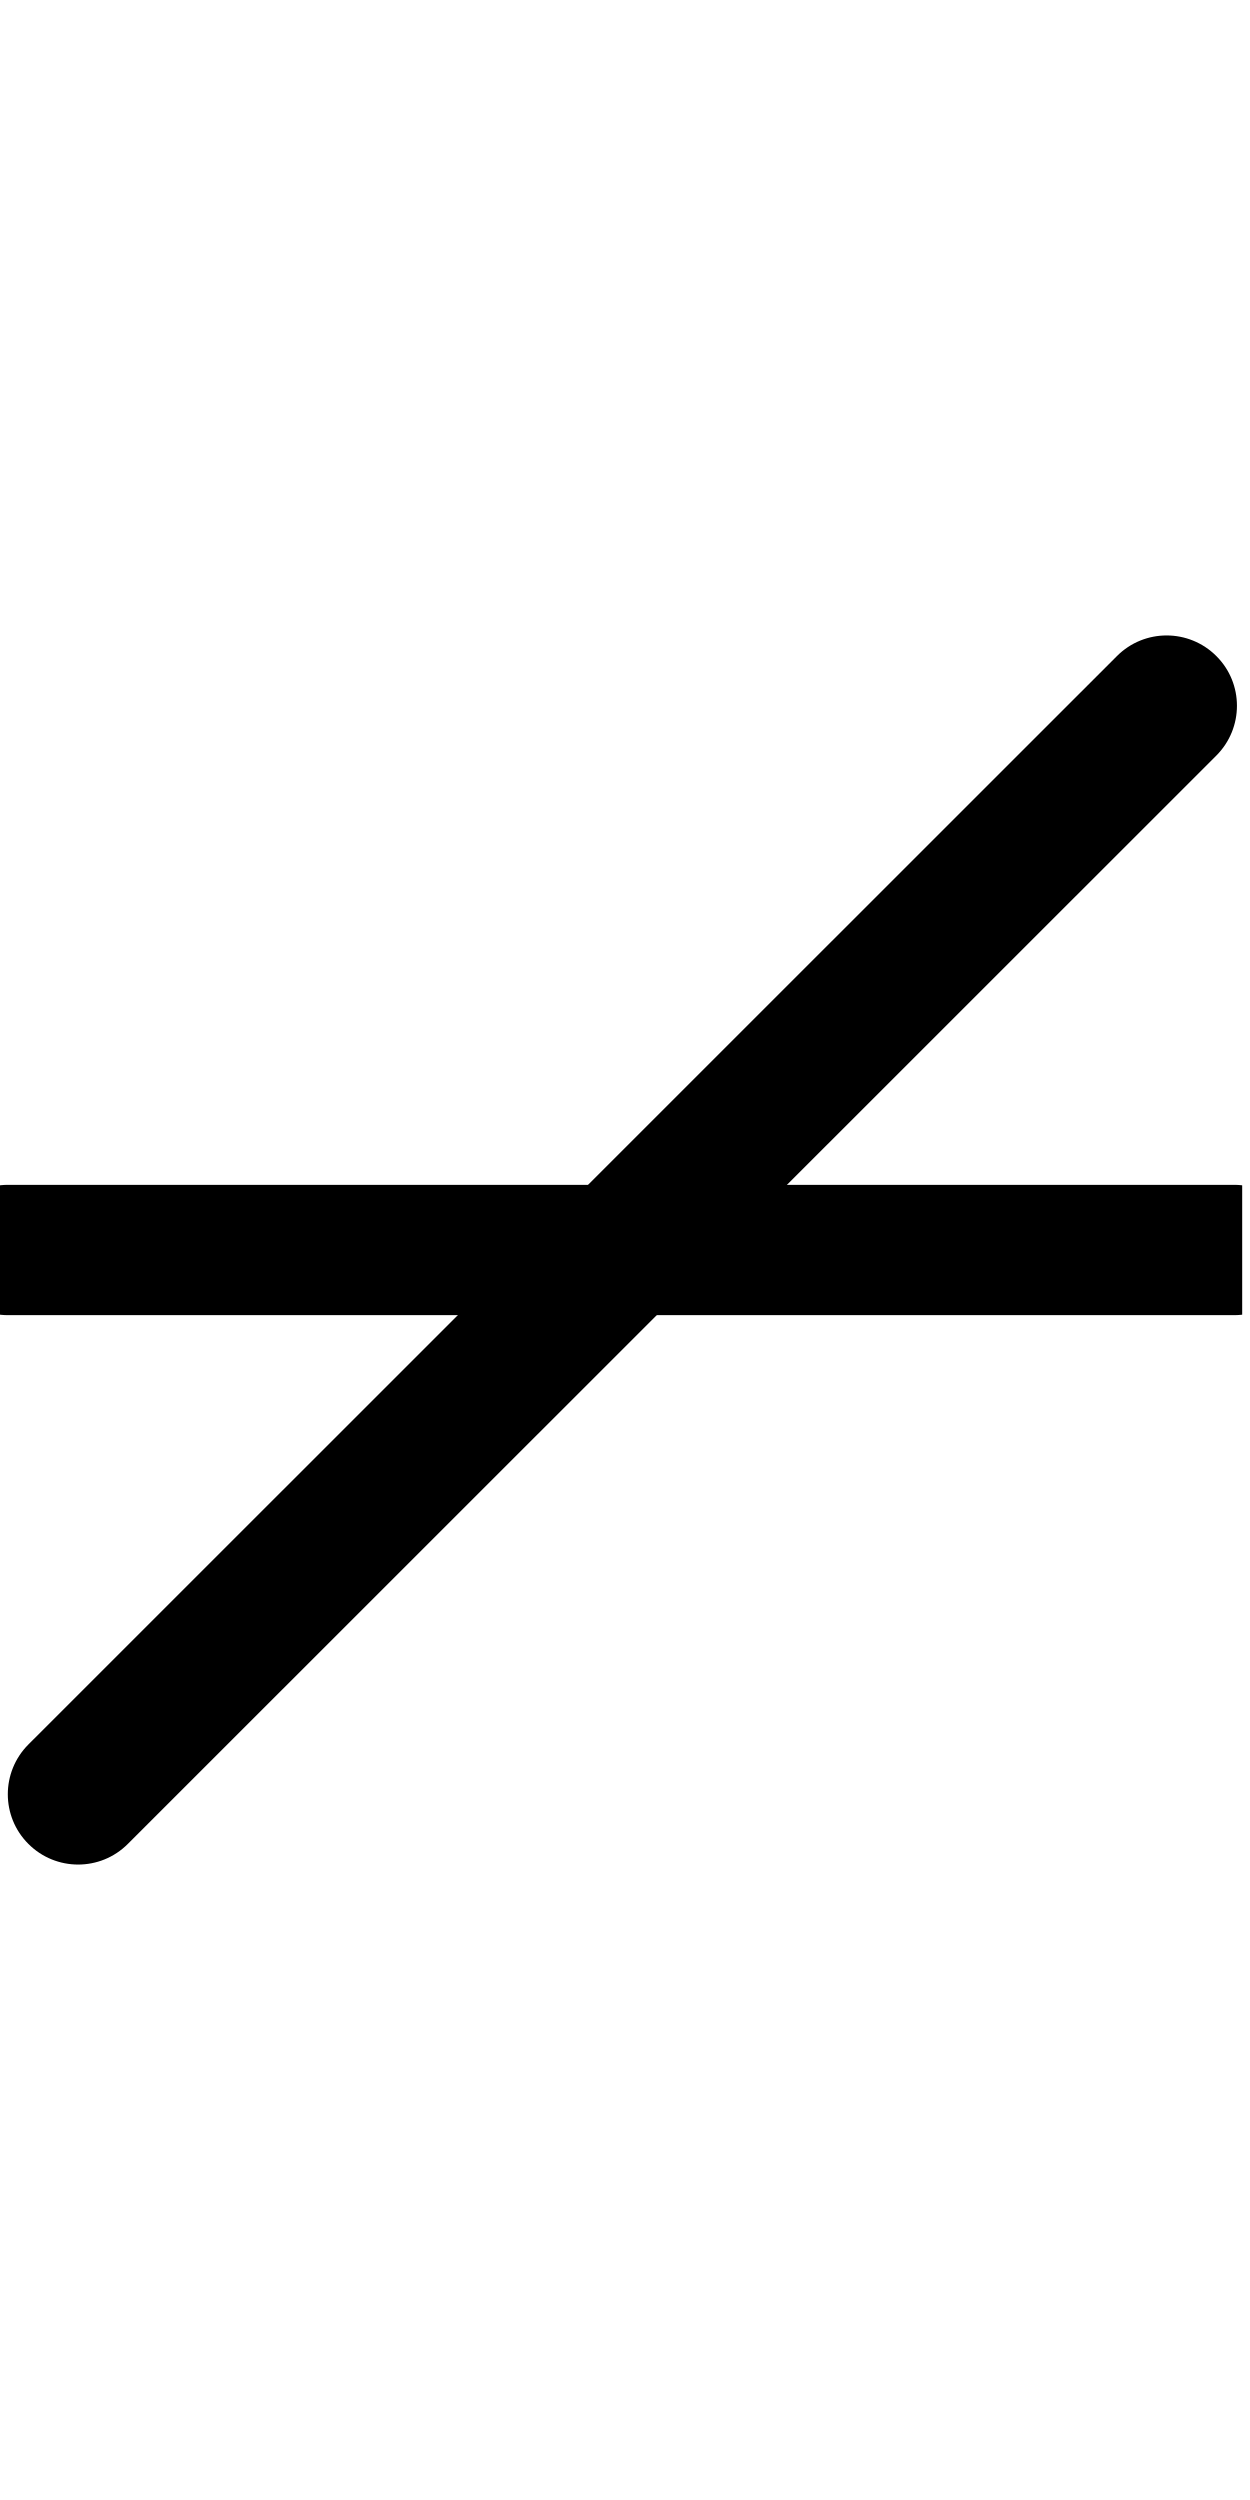
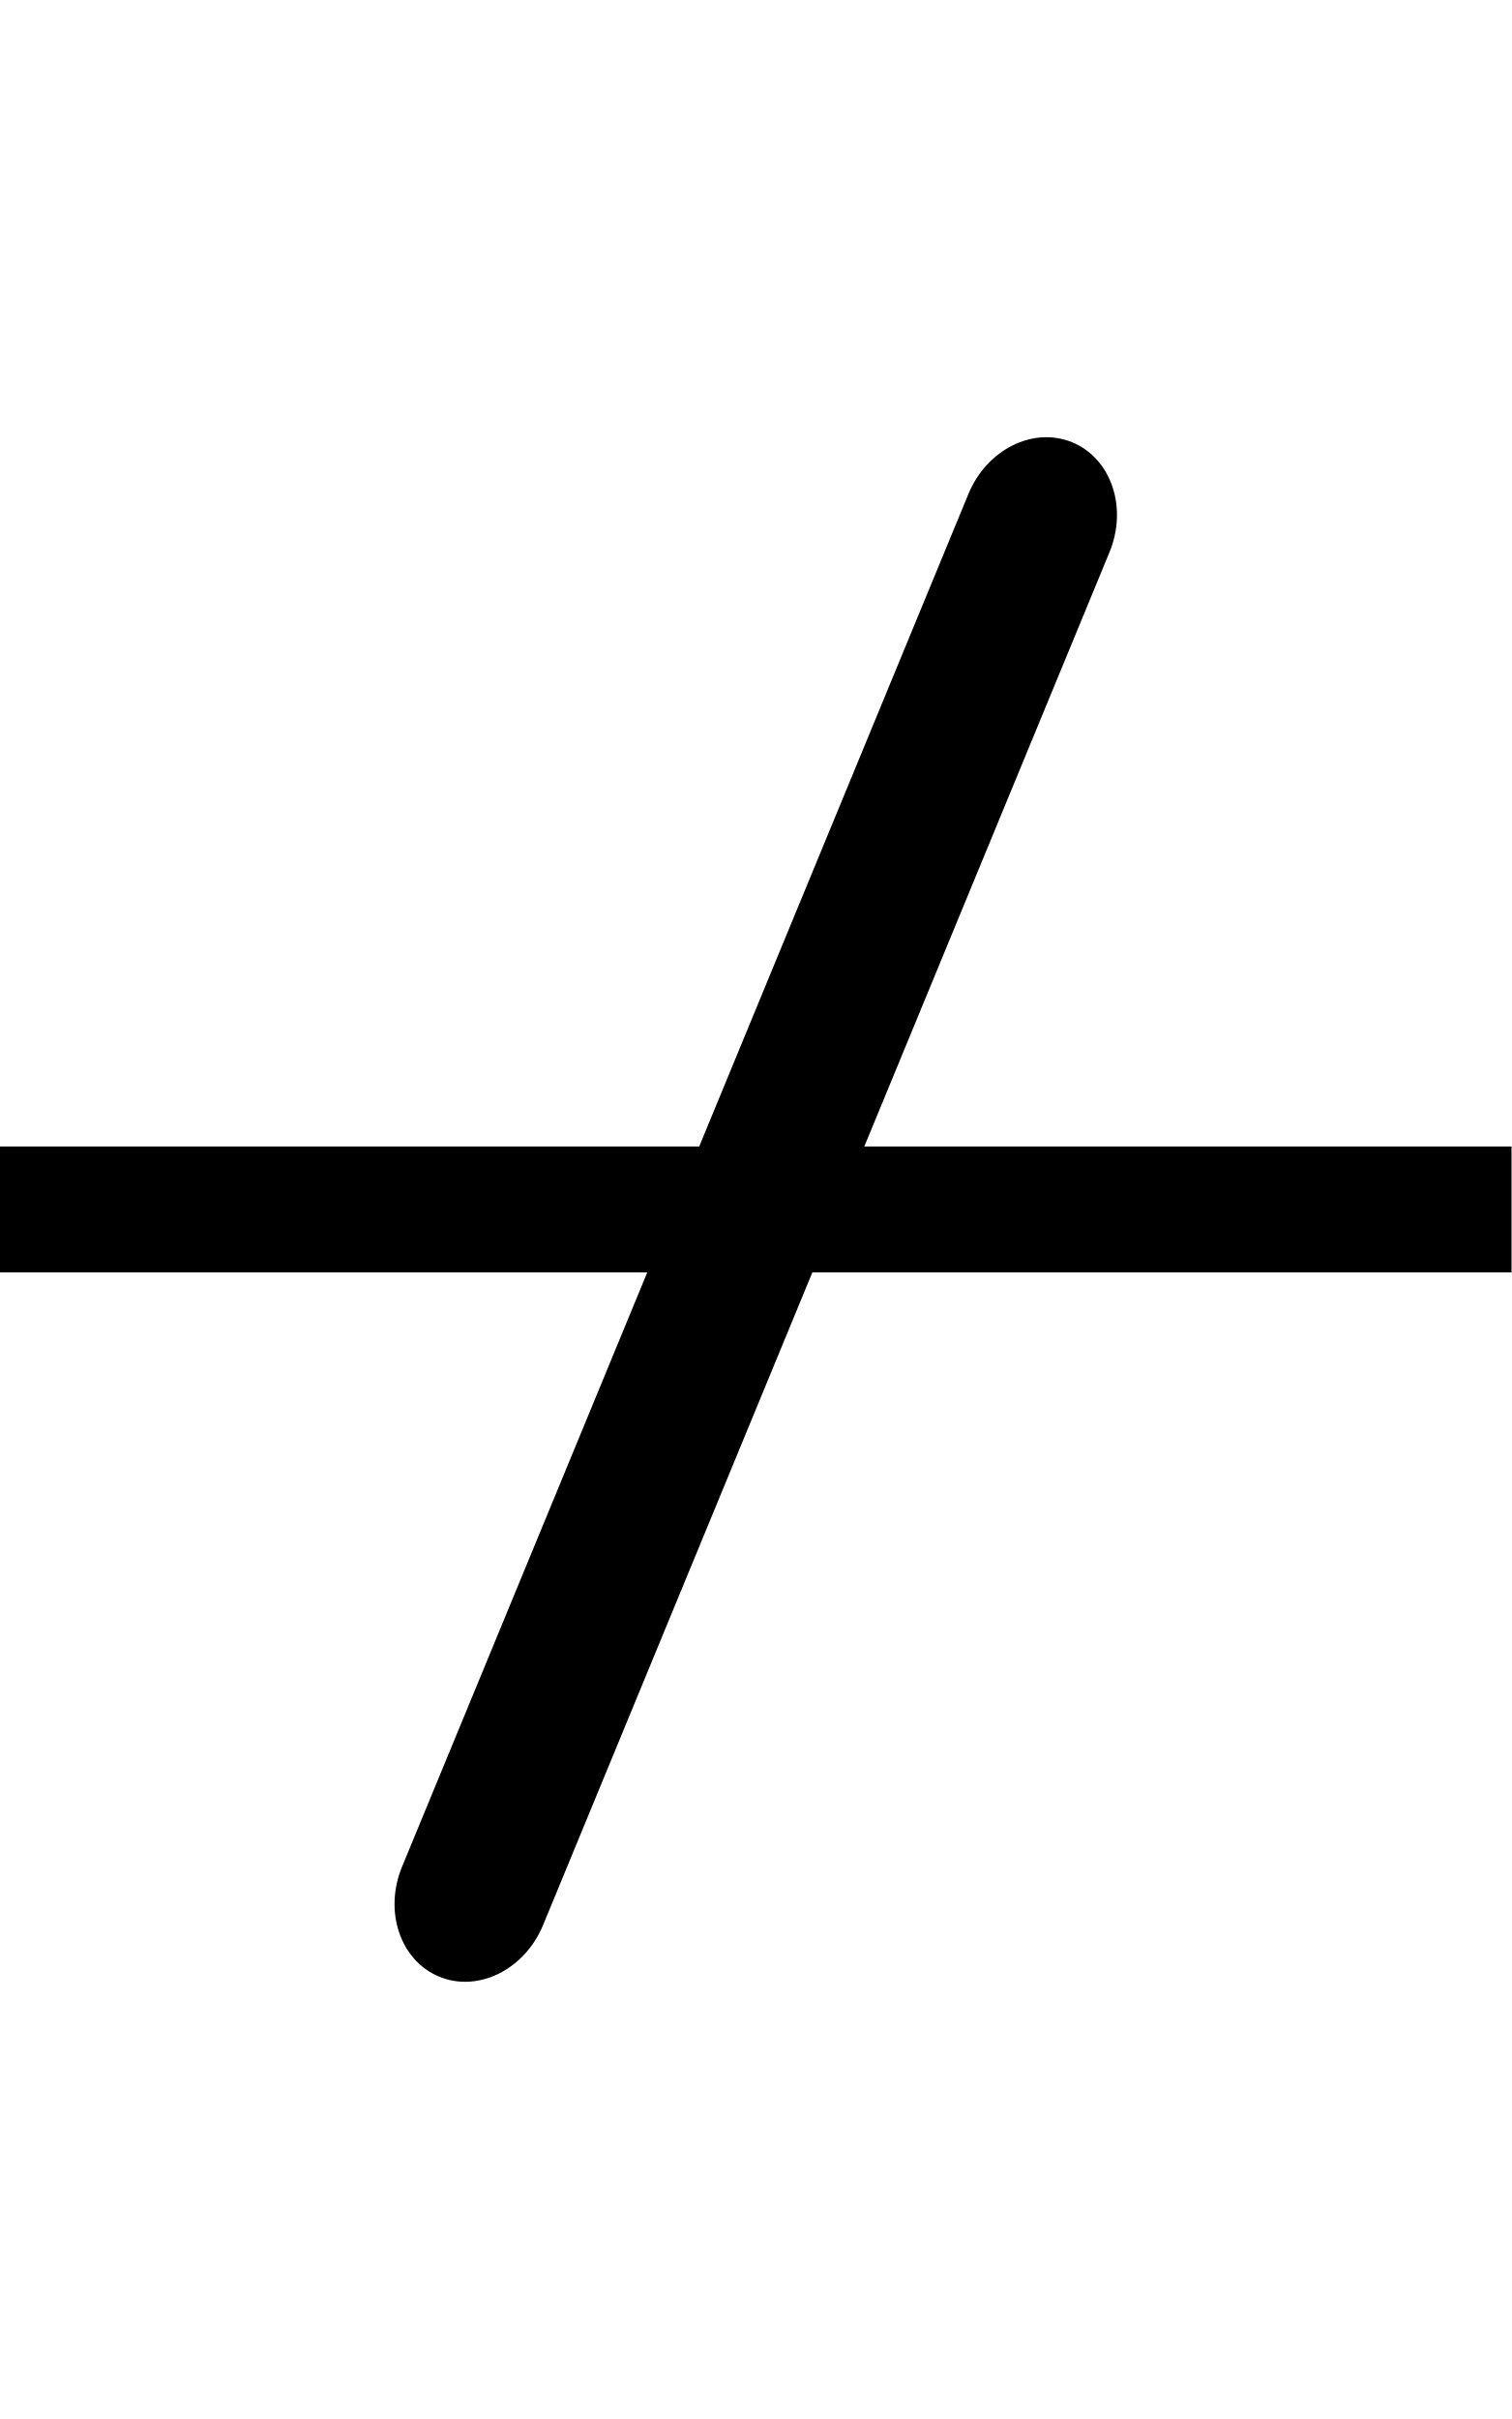
- <svg xmlns="http://www.w3.org/2000/svg" width="100%" height="100%" viewBox="0 0 8 16" version="1.1" xml:space="preserve" style="fill-rule:evenodd;clip-rule:evenodd;stroke-linejoin:round;stroke-miterlimit:2;">
-   <g transform="matrix(1,0,0,1,-153,0)">
-     <g id="_-" transform="matrix(0.496875,0,0,1,153,0)">
-       <rect x="0" y="0" width="16" height="16" style="fill:none;" />
-       <clipPath id="_clip1">
-         <rect x="0" y="0" width="16" height="16" />
-       </clipPath>
-       <g clip-path="url(#_clip1)">
-         <g id="_-1">
-           <g transform="matrix(-1.92614,0.00141525,0.0173309,-0.957089,88.2893,15.7227)">
-             <path d="M42.118,8.429L45.691,4.83C45.873,4.646 45.87,4.348 45.685,4.165C45.5,3.981 45.202,3.98 45.02,4.164L41.447,7.763C41.266,7.946 41.268,8.244 41.453,8.428C41.639,8.612 41.937,8.612 42.118,8.429Z" />
-           </g>
-           <g transform="matrix(1.92614,-0.00141525,-0.0173309,0.957089,-72.2561,0.277345)">
-             <path d="M42.118,8.429L45.691,4.83C45.873,4.646 45.87,4.348 45.685,4.165C45.5,3.981 45.202,3.98 45.02,4.164L41.447,7.763C41.266,7.946 41.268,8.244 41.453,8.428C41.639,8.612 41.937,8.612 42.118,8.429Z" />
-           </g>
-         </g>
-         <g id="base" transform="matrix(2.01258,0,0,1,-8.05085,0)">
-           <g id="consonant" transform="matrix(6.12323e-17,-1,-1,-6.12323e-17,16,16)">
-             <path d="M7.583,4.1L7.583,8C7.583,8.23 7.77,8.417 8,8.417C8.23,8.417 8.417,8.23 8.417,8L8.417,4.1C8.417,3.87 8.23,3.683 8,3.683C7.77,3.683 7.583,3.87 7.583,4.1Z" />
-           </g>
-           <g id="consonant1" transform="matrix(6.12323e-17,-1,-1,-6.12323e-17,12.467,16)">
-             <path d="M7.583,4.5L7.583,8.417C7.583,8.647 7.77,8.833 8,8.833C8.23,8.833 8.417,8.647 8.417,8.417L8.417,4.5C8.417,4.27 8.23,4.083 8,4.083C7.77,4.083 7.583,4.27 7.583,4.5Z" />
-           </g>
-         </g>
-       </g>
-     </g>
+ <svg xmlns="http://www.w3.org/2000/svg" width="100%" height="100%" viewBox="0 0 10 16" version="1.1" xml:space="preserve" style="fill-rule:evenodd;clip-rule:evenodd;stroke-linejoin:round;stroke-miterlimit:2;">
+   <rect id="_-" x="0" y="0" width="10" height="16" style="fill:none;" />
+   <clipPath id="_clip1">
+     <rect x="0" y="0" width="10" height="16" />
+   </clipPath>
+   <g clip-path="url(#_clip1)">
+     <rect id="number" x="-0.003" y="7.583" width="10.003" height="0.833" />
+     <path d="M7.34,3.653l-3.747,9.08c-0.122,0.295 -0.43,0.448 -0.688,0.341c-0.257,-0.107 -0.367,-0.432 -0.245,-0.727l3.747,-9.08c0.122,-0.295 0.43,-0.448 0.688,-0.341c0.257,0.107 0.367,0.432 0.245,0.727Z" />
  </g>
</svg>
